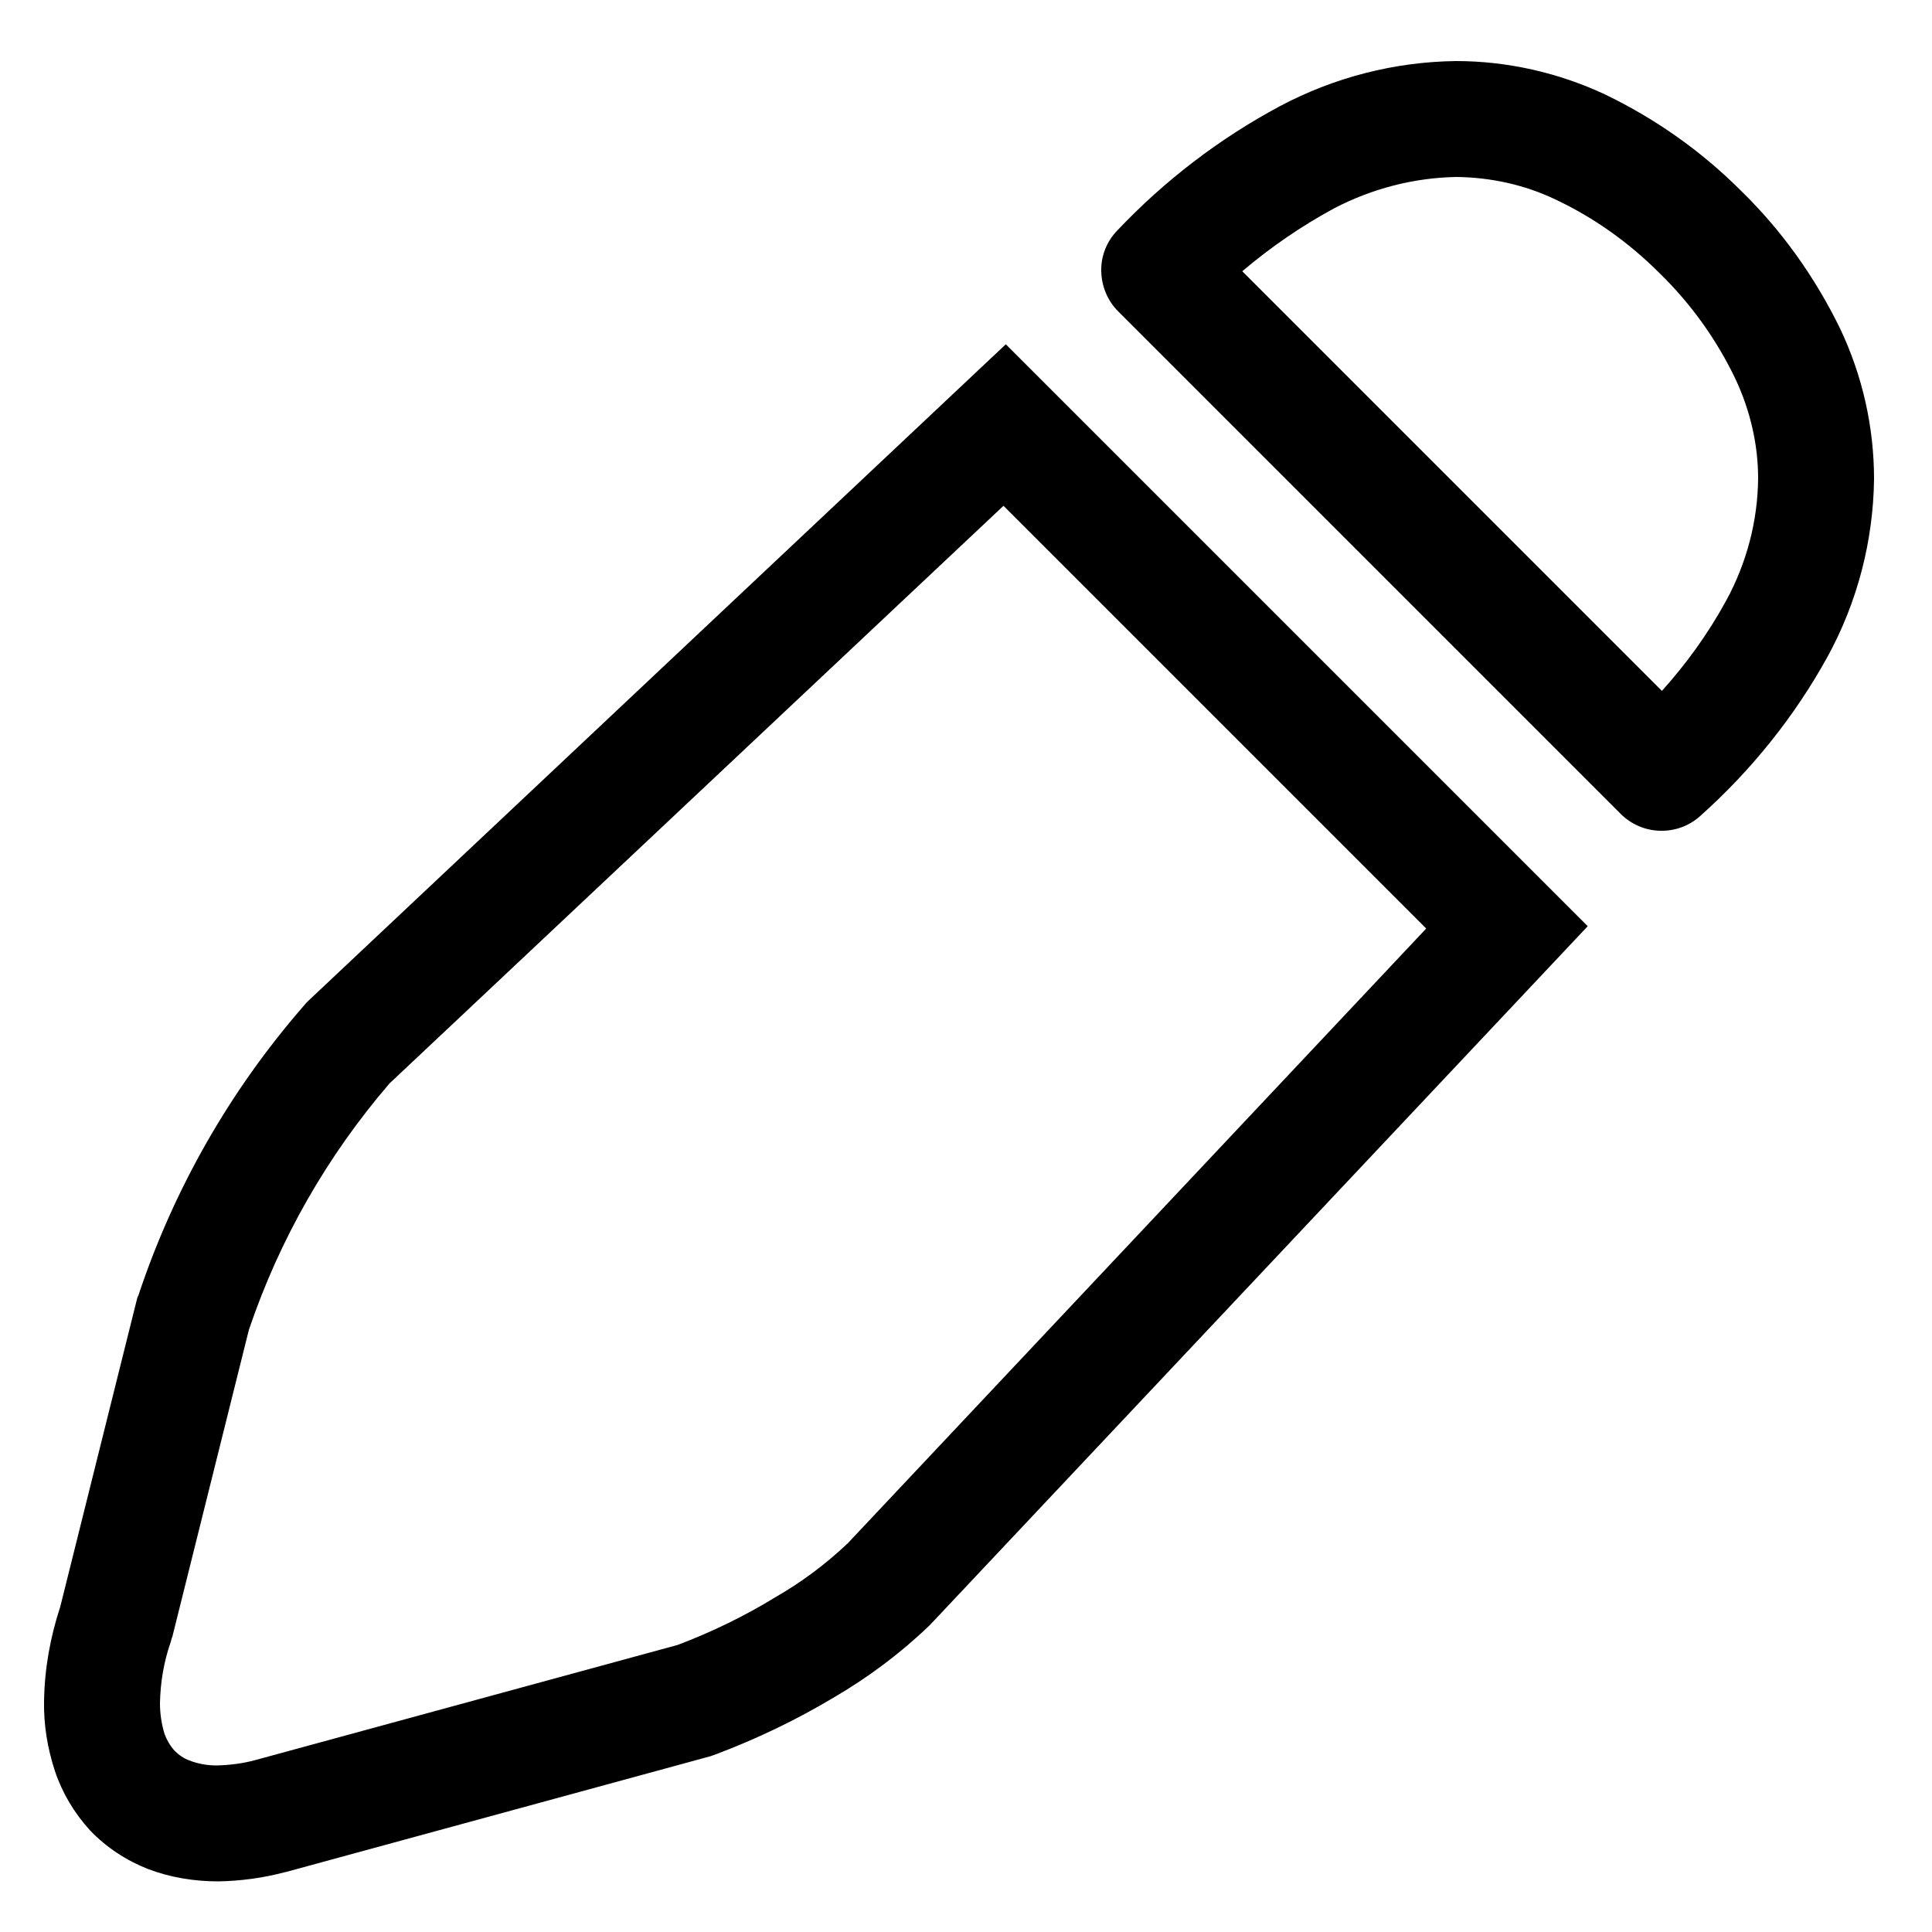
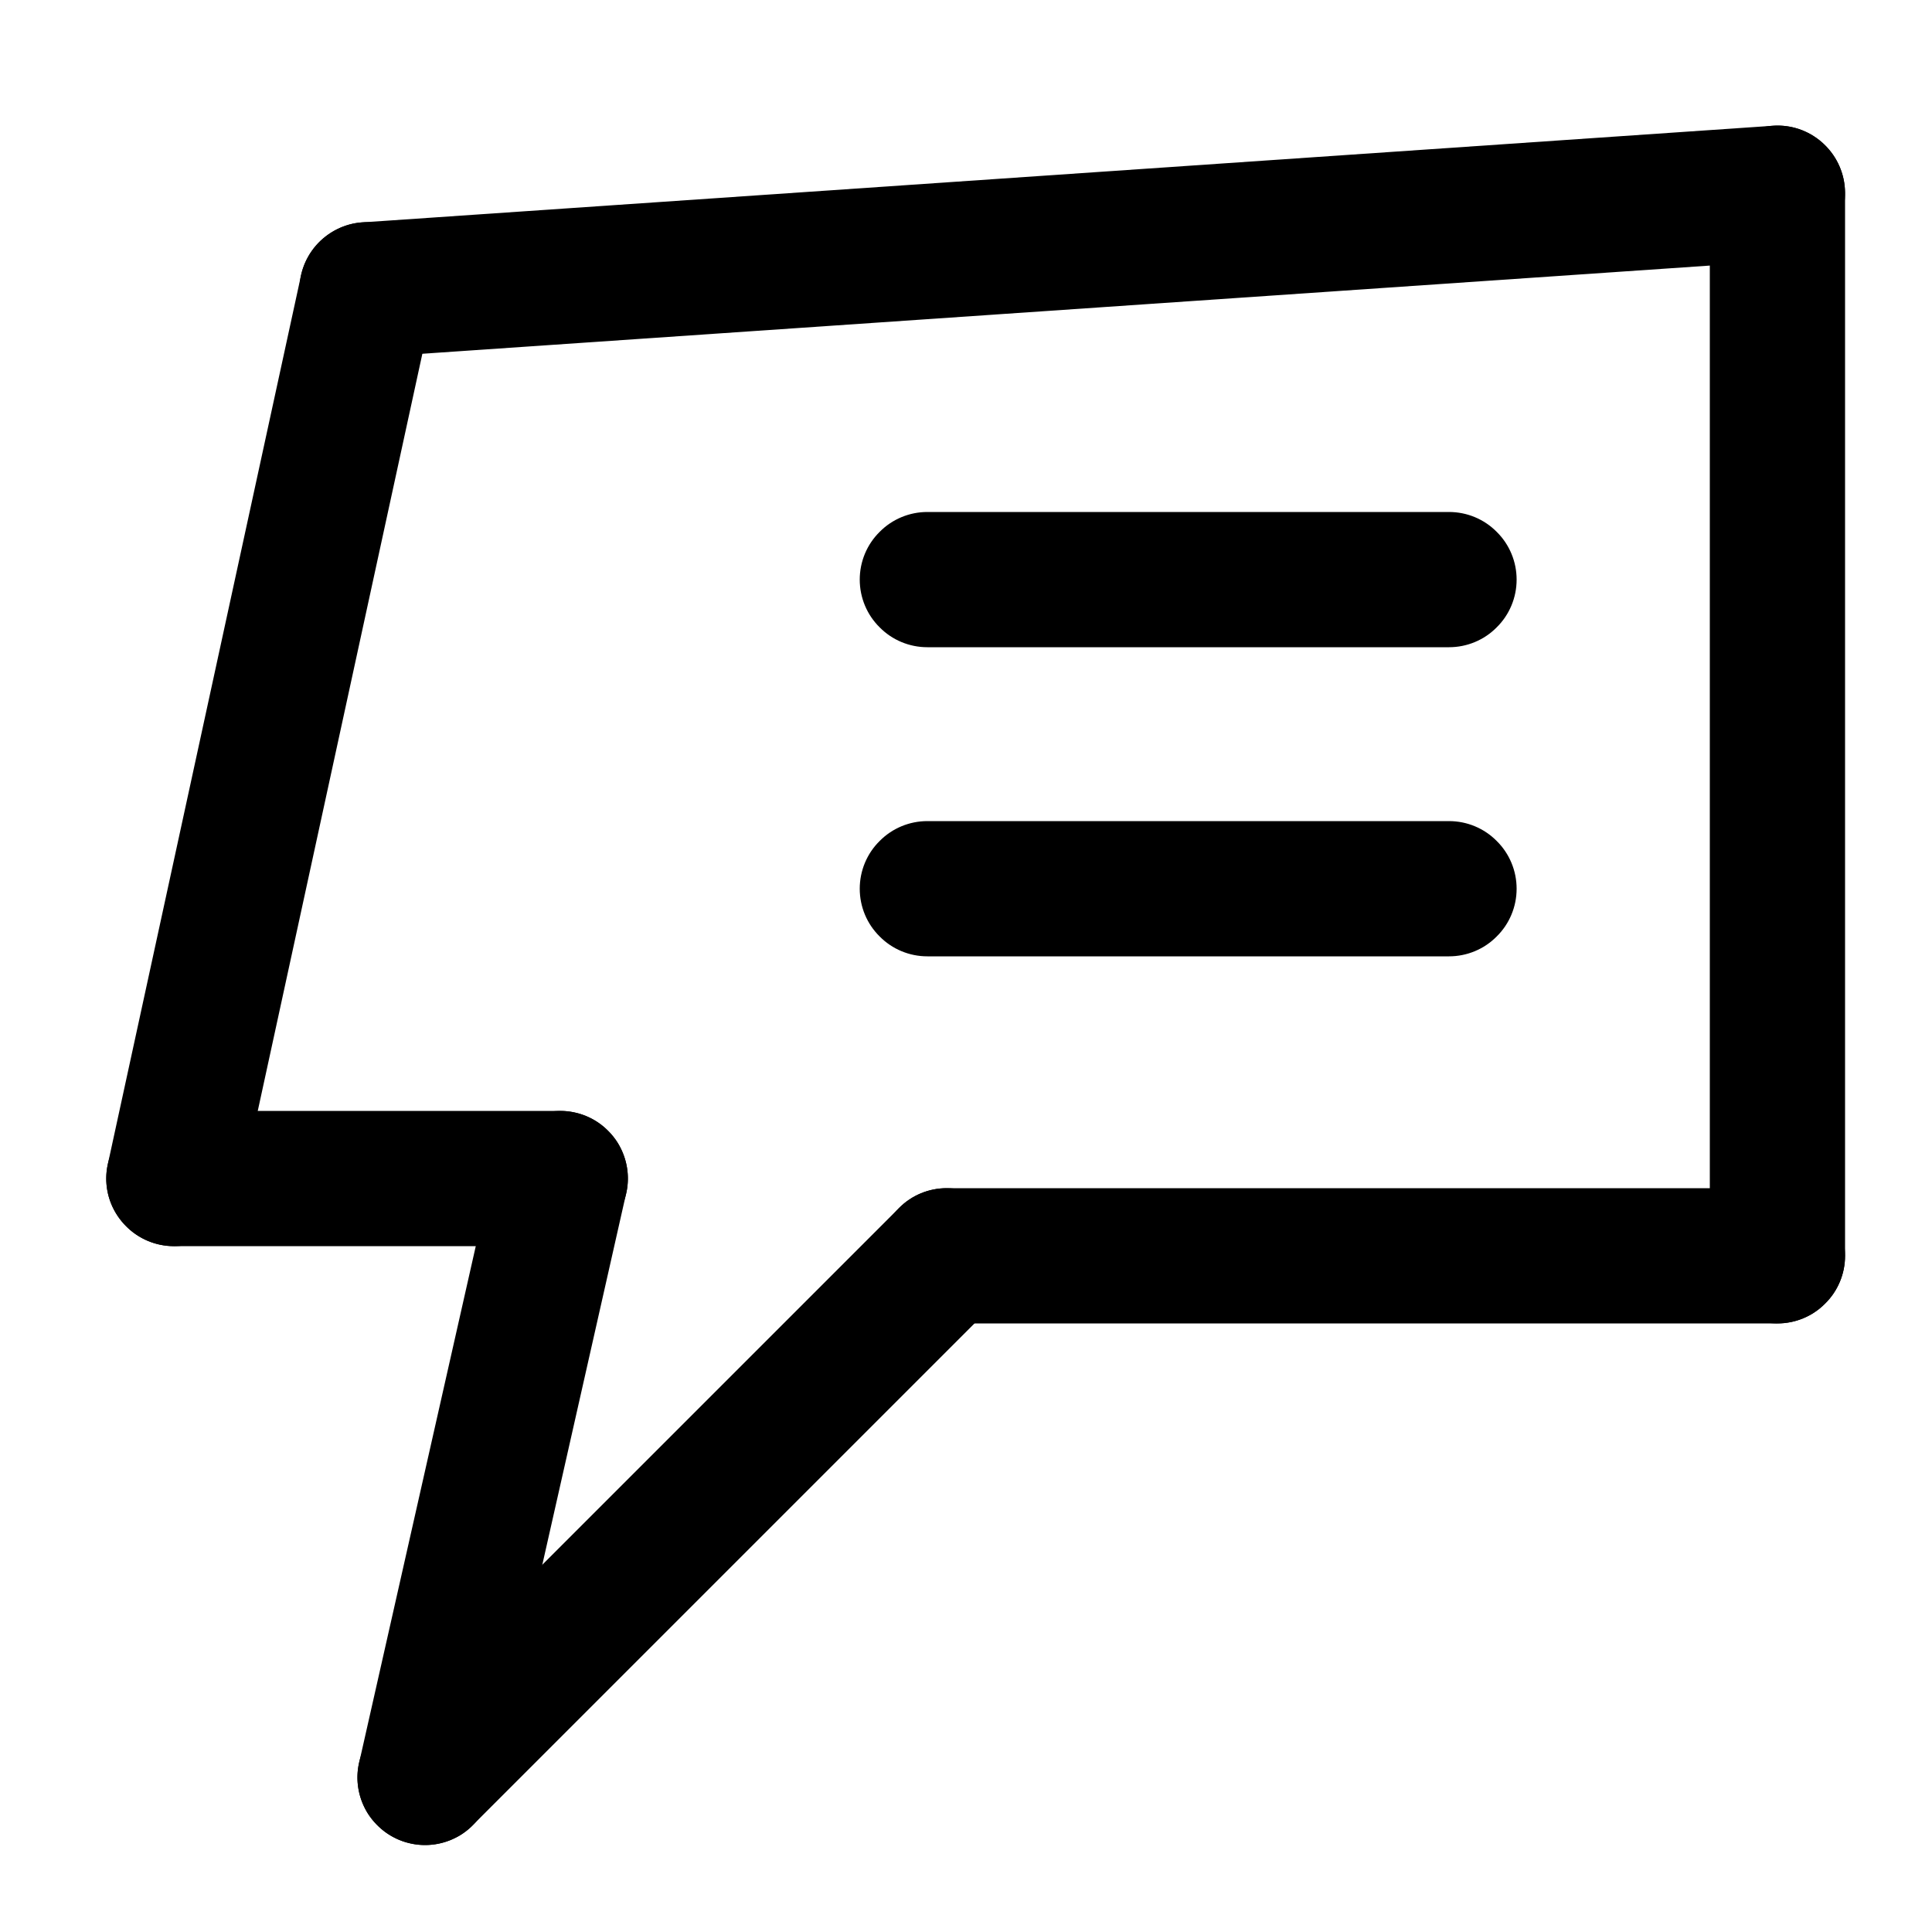
- <svg xmlns="http://www.w3.org/2000/svg" style="isolation:isolate" viewBox="0 0 50 50" width="50pt" height="50pt">
-   <path d=" M 41.09 23.97 L 24.09 42.03 C 24.07 42.05 24.06 42.06 24.04 42.08 C 23.3 42.79 22.47 43.41 21.58 43.93 C 20.61 44.51 19.59 45 18.53 45.4 C 18.48 45.42 18.44 45.43 18.39 45.45 L 7.39 48.45 C 7.39 48.45 7.39 48.45 7.38 48.45 C 6.82 48.6 6.23 48.68 5.65 48.69 C 5.03 48.69 4.41 48.59 3.83 48.37 C 3.27 48.15 2.75 47.81 2.33 47.37 C 1.92 46.92 1.61 46.4 1.42 45.83 C 1.23 45.25 1.13 44.65 1.14 44.04 C 1.15 43.2 1.3 42.37 1.56 41.58 L 3.54 33.64 C 3.55 33.6 3.56 33.56 3.58 33.53 C 4.5 30.76 5.96 28.21 7.87 26.02 C 7.9 25.98 7.94 25.94 7.97 25.91 L 26.03 8.91 L 41.09 23.97 Z  M 36.91 24.03 L 21.94 39.94 C 21.37 40.48 20.74 40.95 20.06 41.34 C 19.26 41.83 18.41 42.24 17.54 42.57 L 6.61 45.55 C 6.28 45.64 5.95 45.68 5.61 45.69 C 5.37 45.69 5.13 45.65 4.9 45.56 C 4.76 45.51 4.63 45.42 4.52 45.31 C 4.41 45.19 4.32 45.04 4.26 44.88 C 4.18 44.62 4.14 44.35 4.14 44.08 C 4.15 43.54 4.24 43 4.42 42.49 C 4.43 42.45 4.44 42.4 4.46 42.36 L 6.44 34.42 C 7.23 32.08 8.47 29.91 10.08 28.04 L 25.97 13.09 L 36.91 24.03 Z " fill-rule="evenodd" fill="rgb(0,0,0)" />
-   <path d=" M 45.05 4.93 C 46.11 5.96 46.97 7.17 47.62 8.5 C 48.2 9.72 48.5 11.05 48.5 12.4 C 48.48 14 48.07 15.58 47.3 16.99 C 46.44 18.55 45.32 19.94 44 21.12 C 43.71 21.38 43.34 21.51 42.96 21.5 C 42.57 21.49 42.21 21.33 41.94 21.06 L 28.94 8.06 C 28.66 7.78 28.51 7.41 28.5 7.02 C 28.49 6.63 28.64 6.25 28.91 5.97 C 30.13 4.68 31.55 3.59 33.12 2.75 C 34.53 2 36.09 1.6 37.68 1.58 C 39.01 1.58 40.33 1.88 41.53 2.44 C 42.84 3.07 44.03 3.91 45.05 4.93 Z  M 42.95 7.07 C 43.76 7.86 44.42 8.78 44.91 9.8 C 45.29 10.61 45.5 11.49 45.5 12.38 C 45.49 13.49 45.2 14.58 44.67 15.55 C 44.21 16.39 43.65 17.17 43.01 17.88 L 32.15 7.02 C 32.88 6.4 33.68 5.85 34.53 5.39 C 35.51 4.88 36.59 4.6 37.69 4.58 C 38.58 4.59 39.45 4.78 40.25 5.16 C 41.25 5.63 42.16 6.28 42.95 7.07 Z " fill-rule="evenodd" fill="rgb(0,0,0)" />
+ <svg xmlns="http://www.w3.org/2000/svg" style="isolation:isolate" viewBox="0 0 100 100" width="100pt" height="100pt">
+   <rect width="100" height="100" style="fill:rgb(0,0,0)" fill-opacity="0" />
+   <path d=" M 49 61.5 C 48.07 61.5 47.18 61.87 46.53 62.53 C 45.87 63.18 45.5 64.07 45.5 65 C 45.5 65.93 45.87 66.82 46.53 67.47 C 47.18 68.13 48.07 68.5 49 68.5 L 92 68.5 C 92.93 68.5 93.82 68.13 94.47 67.47 C 95.13 66.82 95.5 65.93 95.5 65 C 95.5 64.07 95.13 63.18 94.47 62.53 C 93.82 61.87 92.93 61.5 92 61.5 L 49 61.5 Z " fill="rgb(0,0,0)" />
+   <path d=" M 88.5 65 C 88.5 65.93 88.87 66.82 89.53 67.47 C 90.18 68.13 91.07 68.5 92 68.5 C 92.93 68.5 93.82 68.13 94.47 67.47 C 95.13 66.82 95.5 65.93 95.5 65 L 95.5 10 C 95.5 9.07 95.13 8.18 94.47 7.53 C 93.82 6.87 92.93 6.5 92 6.5 C 91.07 6.5 90.18 6.87 89.53 7.53 C 88.87 8.18 88.5 9.07 88.5 10 L 88.5 65 Z " fill="rgb(0,0,0)" />
+   <path d=" M 92.24 13.49 C 93.16 13.43 94.03 13 94.64 12.3 C 95.25 11.6 95.56 10.69 95.49 9.76 C 95.43 8.84 95 7.97 94.3 7.36 C 93.6 6.75 92.69 6.44 91.76 6.51 L 18.76 11.51 C 17.84 11.57 16.97 12 16.36 12.7 C 15.75 13.4 15.44 14.31 15.51 15.24 C 15.57 16.16 16 17.03 16.7 17.64 C 17.4 18.25 18.31 18.56 19.24 18.49 L 92.24 13.49 Z " fill="rgb(0,0,0)" />
+   <path d=" M 22.42 15.74 C 22.62 14.84 22.45 13.89 21.94 13.11 C 21.44 12.33 20.65 11.78 19.74 11.58 C 18.84 11.38 17.89 11.55 17.11 12.06 C 16.33 12.56 15.78 13.35 15.58 14.26 L 5.58 60.26 C 5.38 61.16 5.55 62.11 6.06 62.89 C 6.56 63.67 7.35 64.22 8.26 64.42 C 9.16 64.62 10.11 64.45 10.89 63.94 C 11.67 63.44 12.22 62.65 12.42 61.74 L 22.42 15.74 Z " fill="rgb(0,0,0)" />
+   <path d=" M 9 57.5 C 8.07 57.5 7.18 57.87 6.53 58.53 C 5.87 59.18 5.5 60.07 5.5 61 C 5.5 61.93 5.87 62.82 6.53 63.47 C 7.18 64.13 8.07 64.5 9 64.5 L 29 64.5 C 29.93 64.5 30.82 64.13 31.47 63.47 C 32.13 62.82 32.5 61.93 32.5 61 C 32.5 60.07 32.13 59.18 31.47 58.53 C 30.82 57.87 29.93 57.5 29 57.5 L 9 57.5 Z " fill="rgb(0,0,0)" />
+   <path d=" M 32.41 61.77 C 32.62 60.87 32.45 59.92 31.96 59.13 C 31.46 58.35 30.68 57.79 29.77 57.59 C 28.87 57.38 27.92 57.55 27.13 58.04 C 26.35 58.54 25.79 59.32 25.59 60.23 L 18.59 91.23 C 18.38 92.13 18.55 93.08 19.04 93.87 C 19.54 94.65 20.32 95.21 21.23 95.41 C 22.13 95.62 23.08 95.45 23.87 94.96 C 24.65 94.46 25.21 93.68 25.41 92.77 L 32.41 61.77 Z " fill="rgb(0,0,0)" />
+   <path d=" M 19.53 89.53 C 18.87 90.18 18.5 91.07 18.5 92 C 18.5 92.93 18.87 93.82 19.53 94.47 C 20.18 95.13 21.07 95.5 22 95.5 C 22.93 95.5 23.82 95.13 24.47 94.47 L 51.47 67.47 C 52.13 66.82 52.5 65.93 52.5 65 C 52.5 64.07 52.13 63.18 51.47 62.53 C 50.82 61.87 49.93 61.5 49 61.5 C 48.07 61.5 47.18 61.87 46.53 62.53 L 19.53 89.53 Z " fill="rgb(0,0,0)" />
+   <path d=" M 75 42.5 C 75.93 42.5 76.82 42.87 77.47 43.53 C 78.13 44.18 78.5 45.07 78.5 46 C 78.5 46.93 78.13 47.82 77.47 48.47 C 76.82 49.13 75.93 49.5 75 49.5 L 48 49.5 C 47.07 49.5 46.18 49.13 45.53 48.47 C 44.87 47.82 44.5 46.93 44.5 46 C 44.5 45.07 44.87 44.18 45.53 43.53 C 46.18 42.87 47.07 42.5 48 42.5 L 75 42.5 Z " fill="rgb(0,0,0)" />
+   <path d=" M 75 26.5 C 75.93 26.5 76.82 26.87 77.47 27.53 C 78.13 28.18 78.5 29.07 78.5 30 C 78.5 30.93 78.13 31.82 77.47 32.47 C 76.82 33.13 75.93 33.5 75 33.5 L 48 33.5 C 47.07 33.5 46.18 33.13 45.53 32.47 C 44.87 31.82 44.5 30.93 44.5 30 C 44.5 29.07 44.87 28.18 45.53 27.53 C 46.18 26.87 47.07 26.5 48 26.5 L 75 26.5 Z " fill="rgb(0,0,0)" />
</svg>
